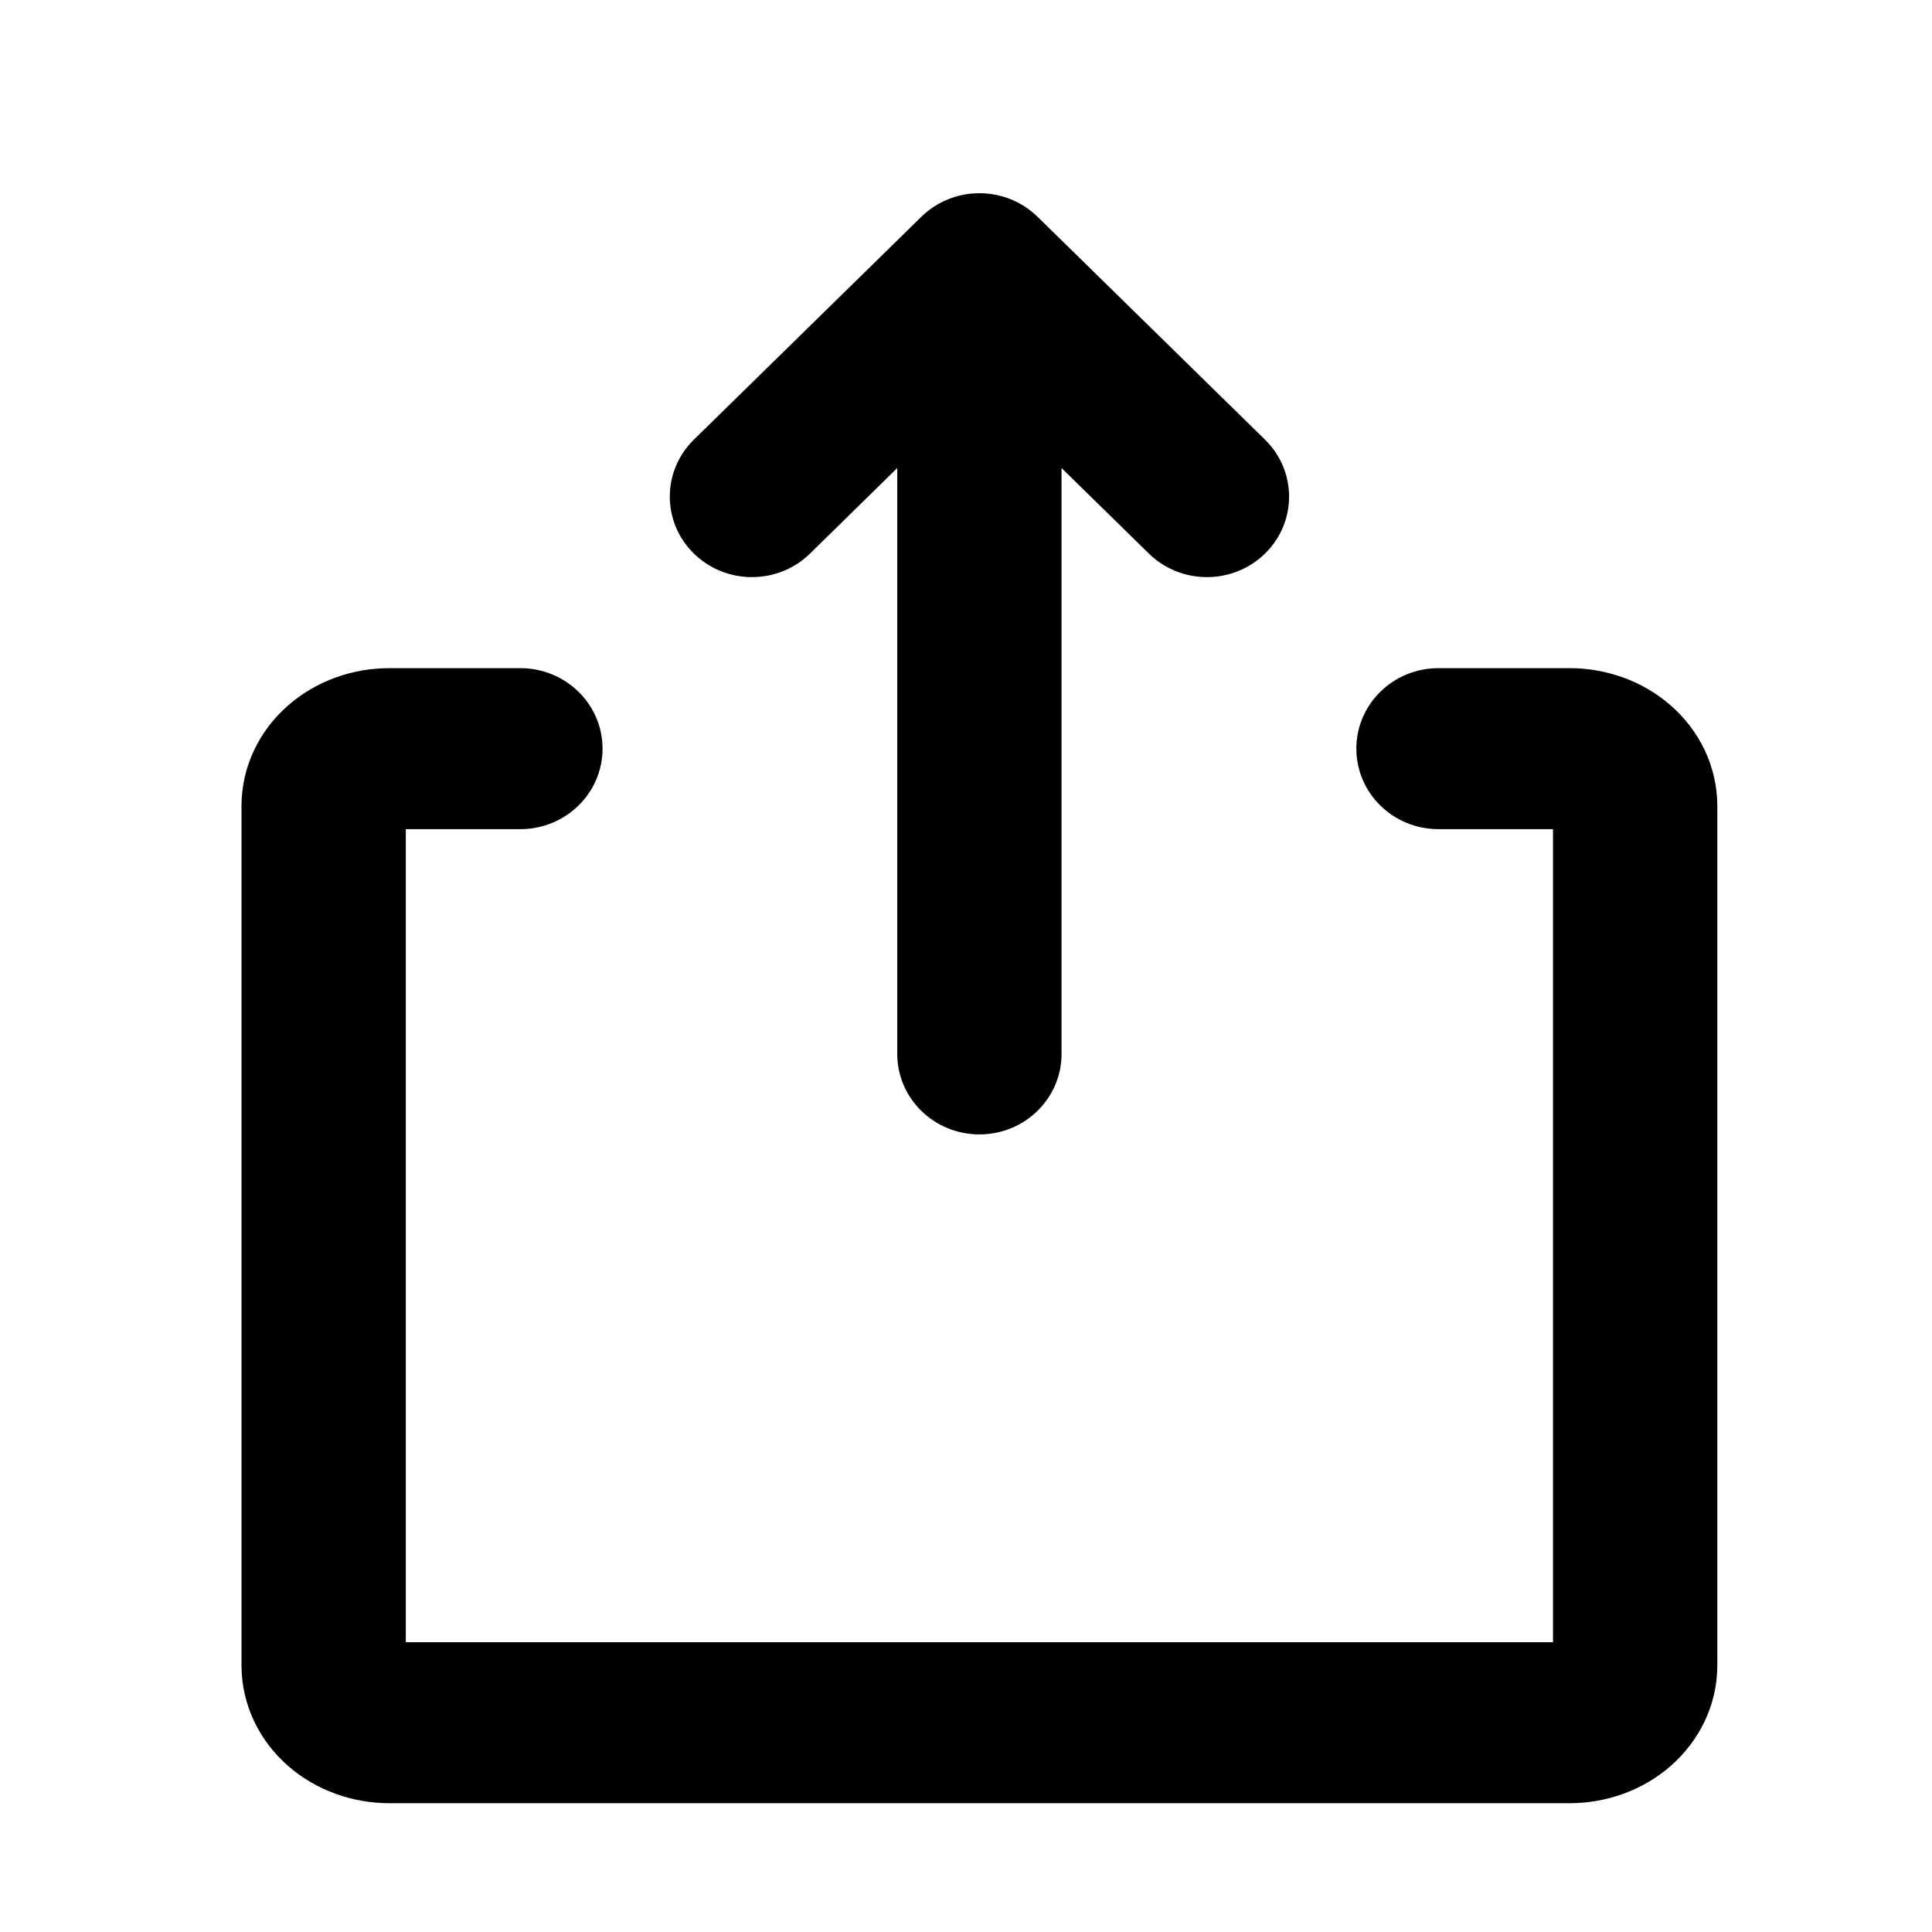
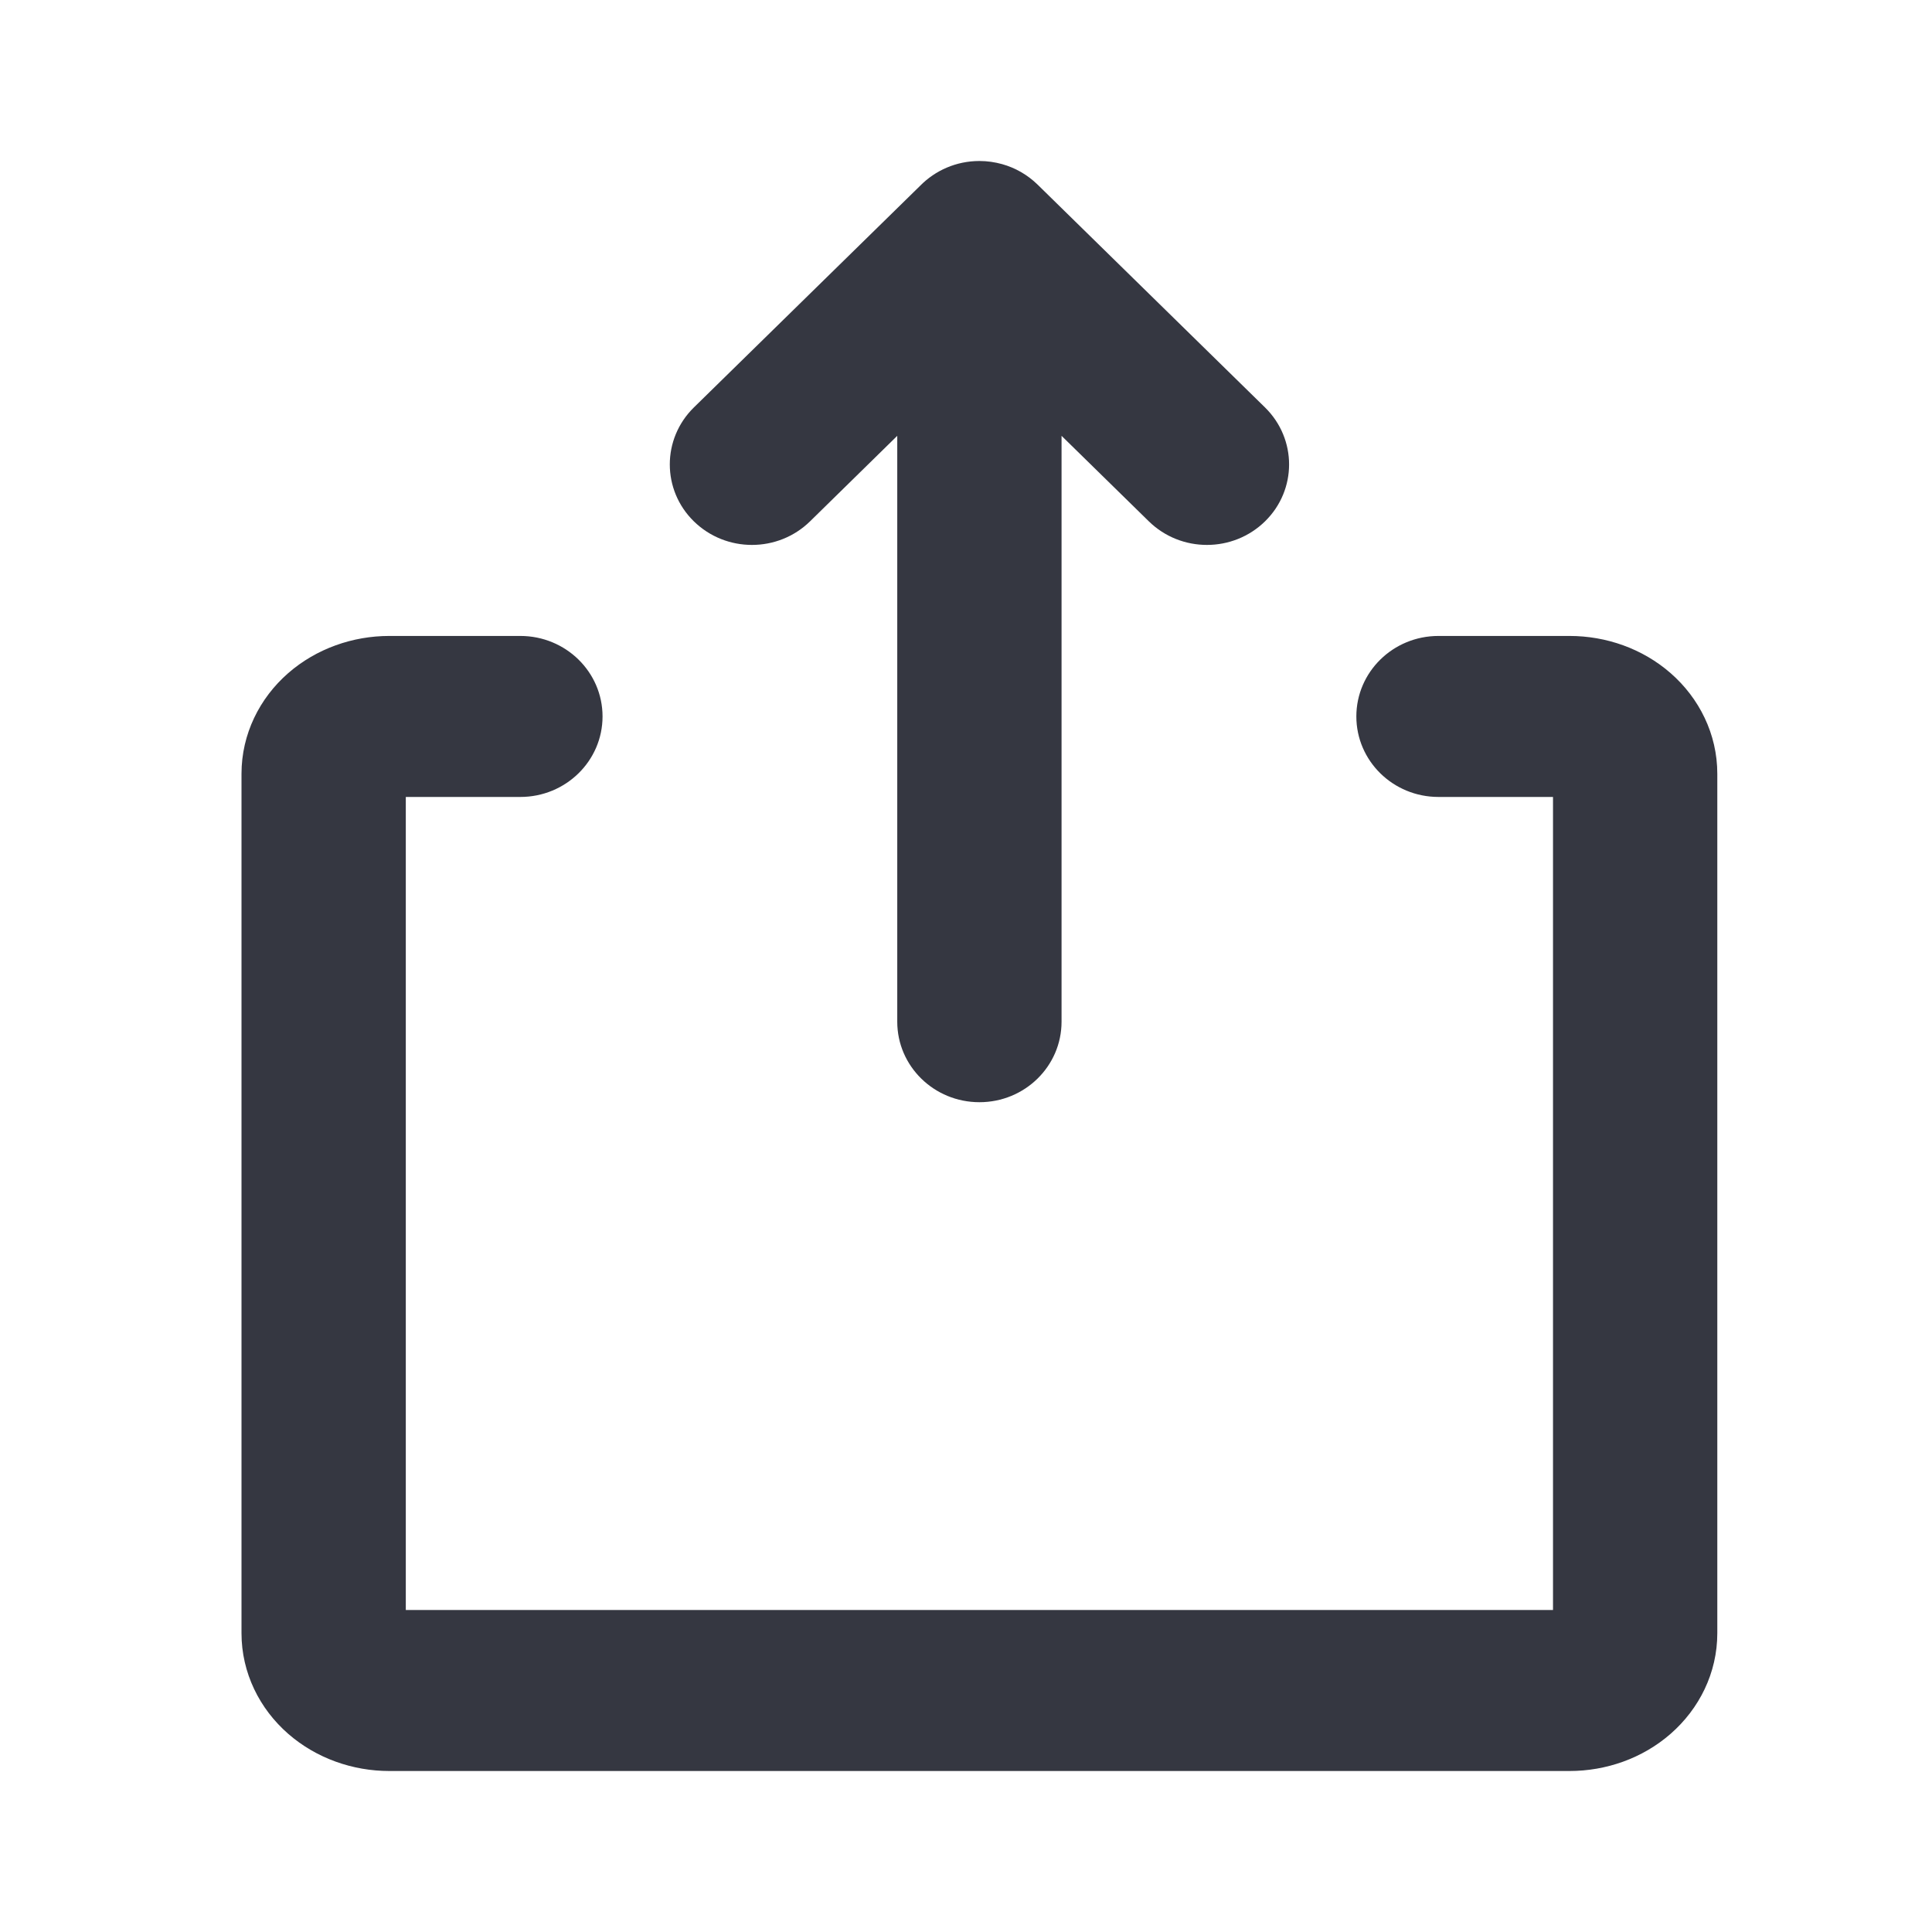
<svg xmlns="http://www.w3.org/2000/svg" viewBox="0 0 24 24">
-   <path d="M11.146 5.814V13.092C11.146 13.645 11.603 14.092 12.167 14.092C12.73 14.092 13.187 13.645 13.187 13.092V5.814L14.271 6.876C14.67 7.267 15.316 7.267 15.715 6.876C16.113 6.486 16.113 5.853 15.715 5.462L12.889 2.693C12.762 2.569 12.61 2.484 12.449 2.439C12.359 2.413 12.265 2.4 12.167 2.4C11.878 2.4 11.617 2.518 11.431 2.707L8.619 5.462C8.221 5.853 8.221 6.486 8.619 6.876C9.018 7.267 9.664 7.267 10.063 6.876L11.146 5.814Z" />
-   <path d="M5.041 10.3H6.464C7.028 10.3 7.485 9.852 7.485 9.3C7.485 8.748 7.028 8.3 6.464 8.3H4.835C4.384 8.3 3.931 8.456 3.58 8.762C3.225 9.072 3 9.518 3 10.012V20.688C3 21.182 3.225 21.628 3.58 21.938C3.931 22.244 4.384 22.4 4.835 22.4H19.498C19.95 22.4 20.403 22.244 20.753 21.938C21.108 21.628 21.333 21.182 21.333 20.688V10.012C21.333 9.518 21.108 9.072 20.753 8.762C20.403 8.456 19.95 8.3 19.498 8.3H17.869C17.305 8.3 16.849 8.748 16.849 9.3C16.849 9.852 17.305 10.3 17.869 10.3H19.292V20.4H5.041V10.3Z" />
+   <path d="M11.146 5.414V12.692C11.146 13.245 11.603 13.692 12.167 13.692C12.73 13.692 13.187 13.245 13.187 12.692V5.414L14.271 6.476C14.67 6.867 15.316 6.867 15.715 6.476C16.113 6.086 16.113 5.453 15.715 5.062L12.889 2.293C12.762 2.169 12.61 2.084 12.449 2.039C12.359 2.014 12.265 2 12.167 2C11.878 2 11.617 2.118 11.431 2.307L8.619 5.062C8.221 5.453 8.221 6.086 8.619 6.476C9.018 6.867 9.664 6.867 10.063 6.476L11.146 5.414Z" fill="#353741" />
+   <path d="M5.041 9.9H6.464C7.028 9.9 7.485 9.452 7.485 8.9C7.485 8.348 7.028 7.9 6.464 7.9H4.835C4.384 7.9 3.931 8.056 3.58 8.362C3.225 8.672 3 9.119 3 9.612V20.288C3 20.782 3.225 21.228 3.58 21.538C3.931 21.844 4.384 22 4.835 22H19.498C19.95 22 20.403 21.844 20.753 21.538C21.108 21.228 21.333 20.782 21.333 20.288V9.612C21.333 9.119 21.108 8.672 20.753 8.362C20.403 8.056 19.95 7.9 19.498 7.9H17.869C17.305 7.9 16.849 8.348 16.849 8.9C16.849 9.452 17.305 9.9 17.869 9.9H19.292V20H5.041V9.9Z" fill="#353741" />
</svg>
